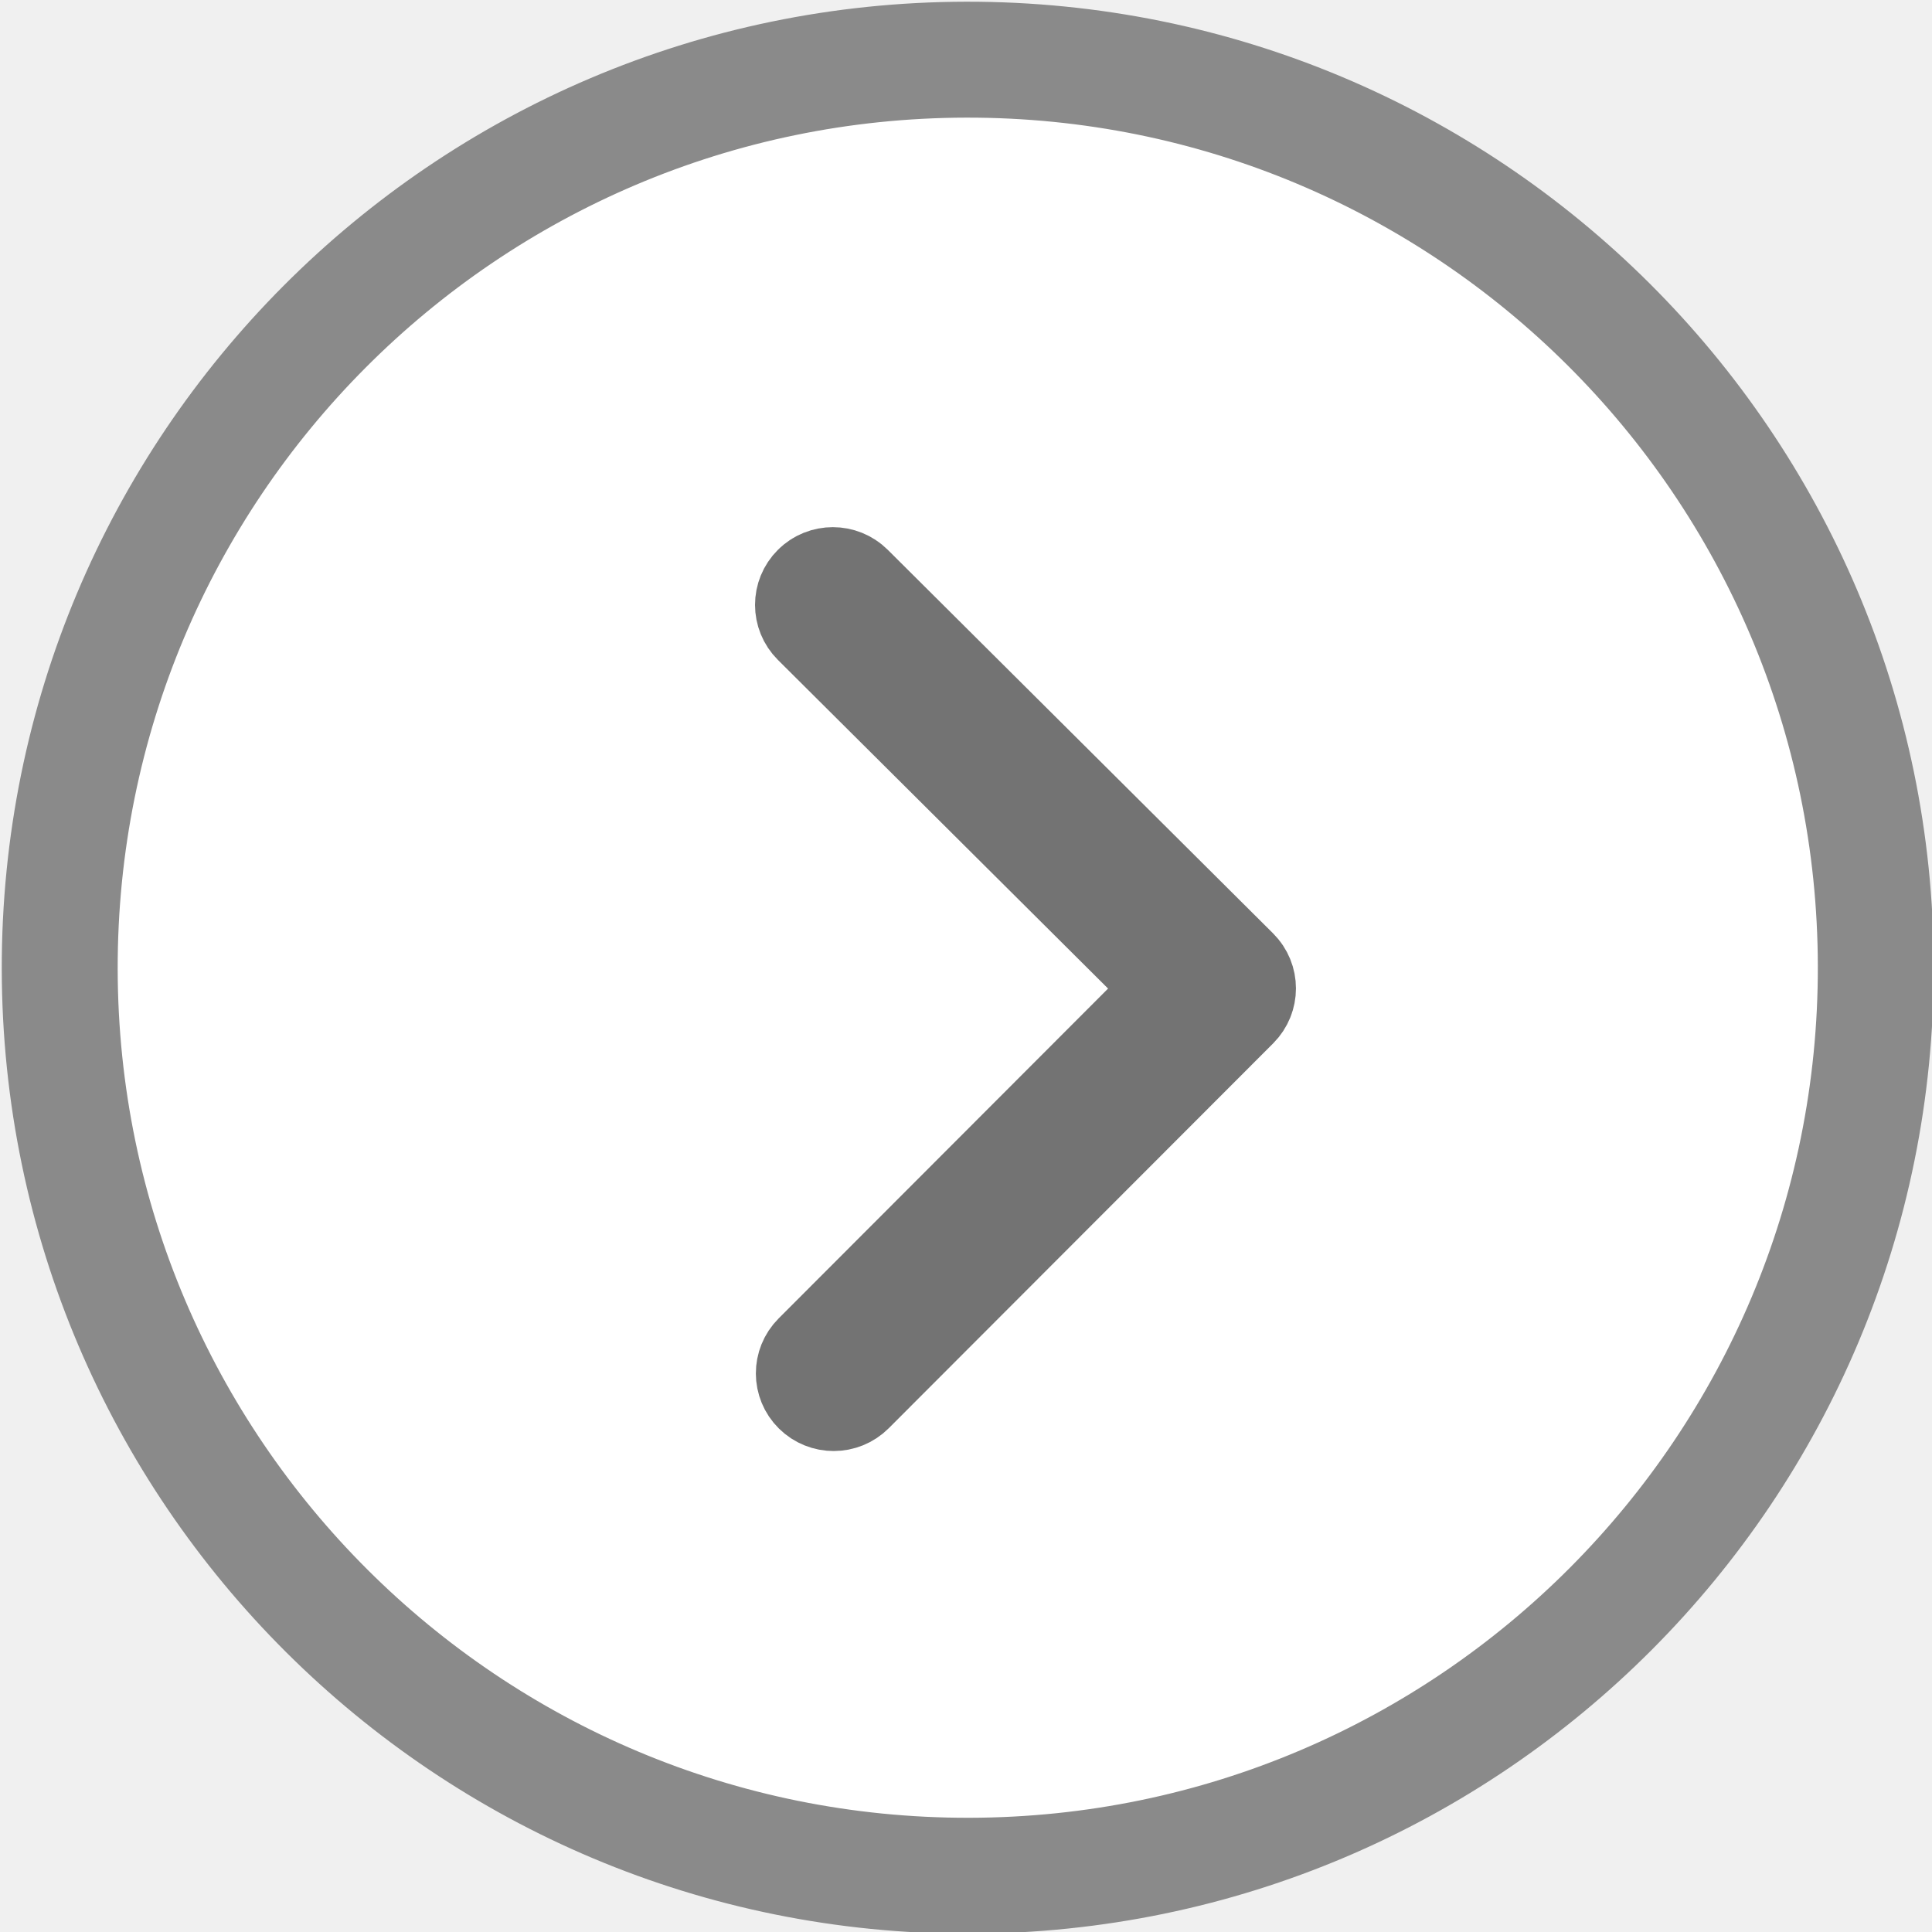
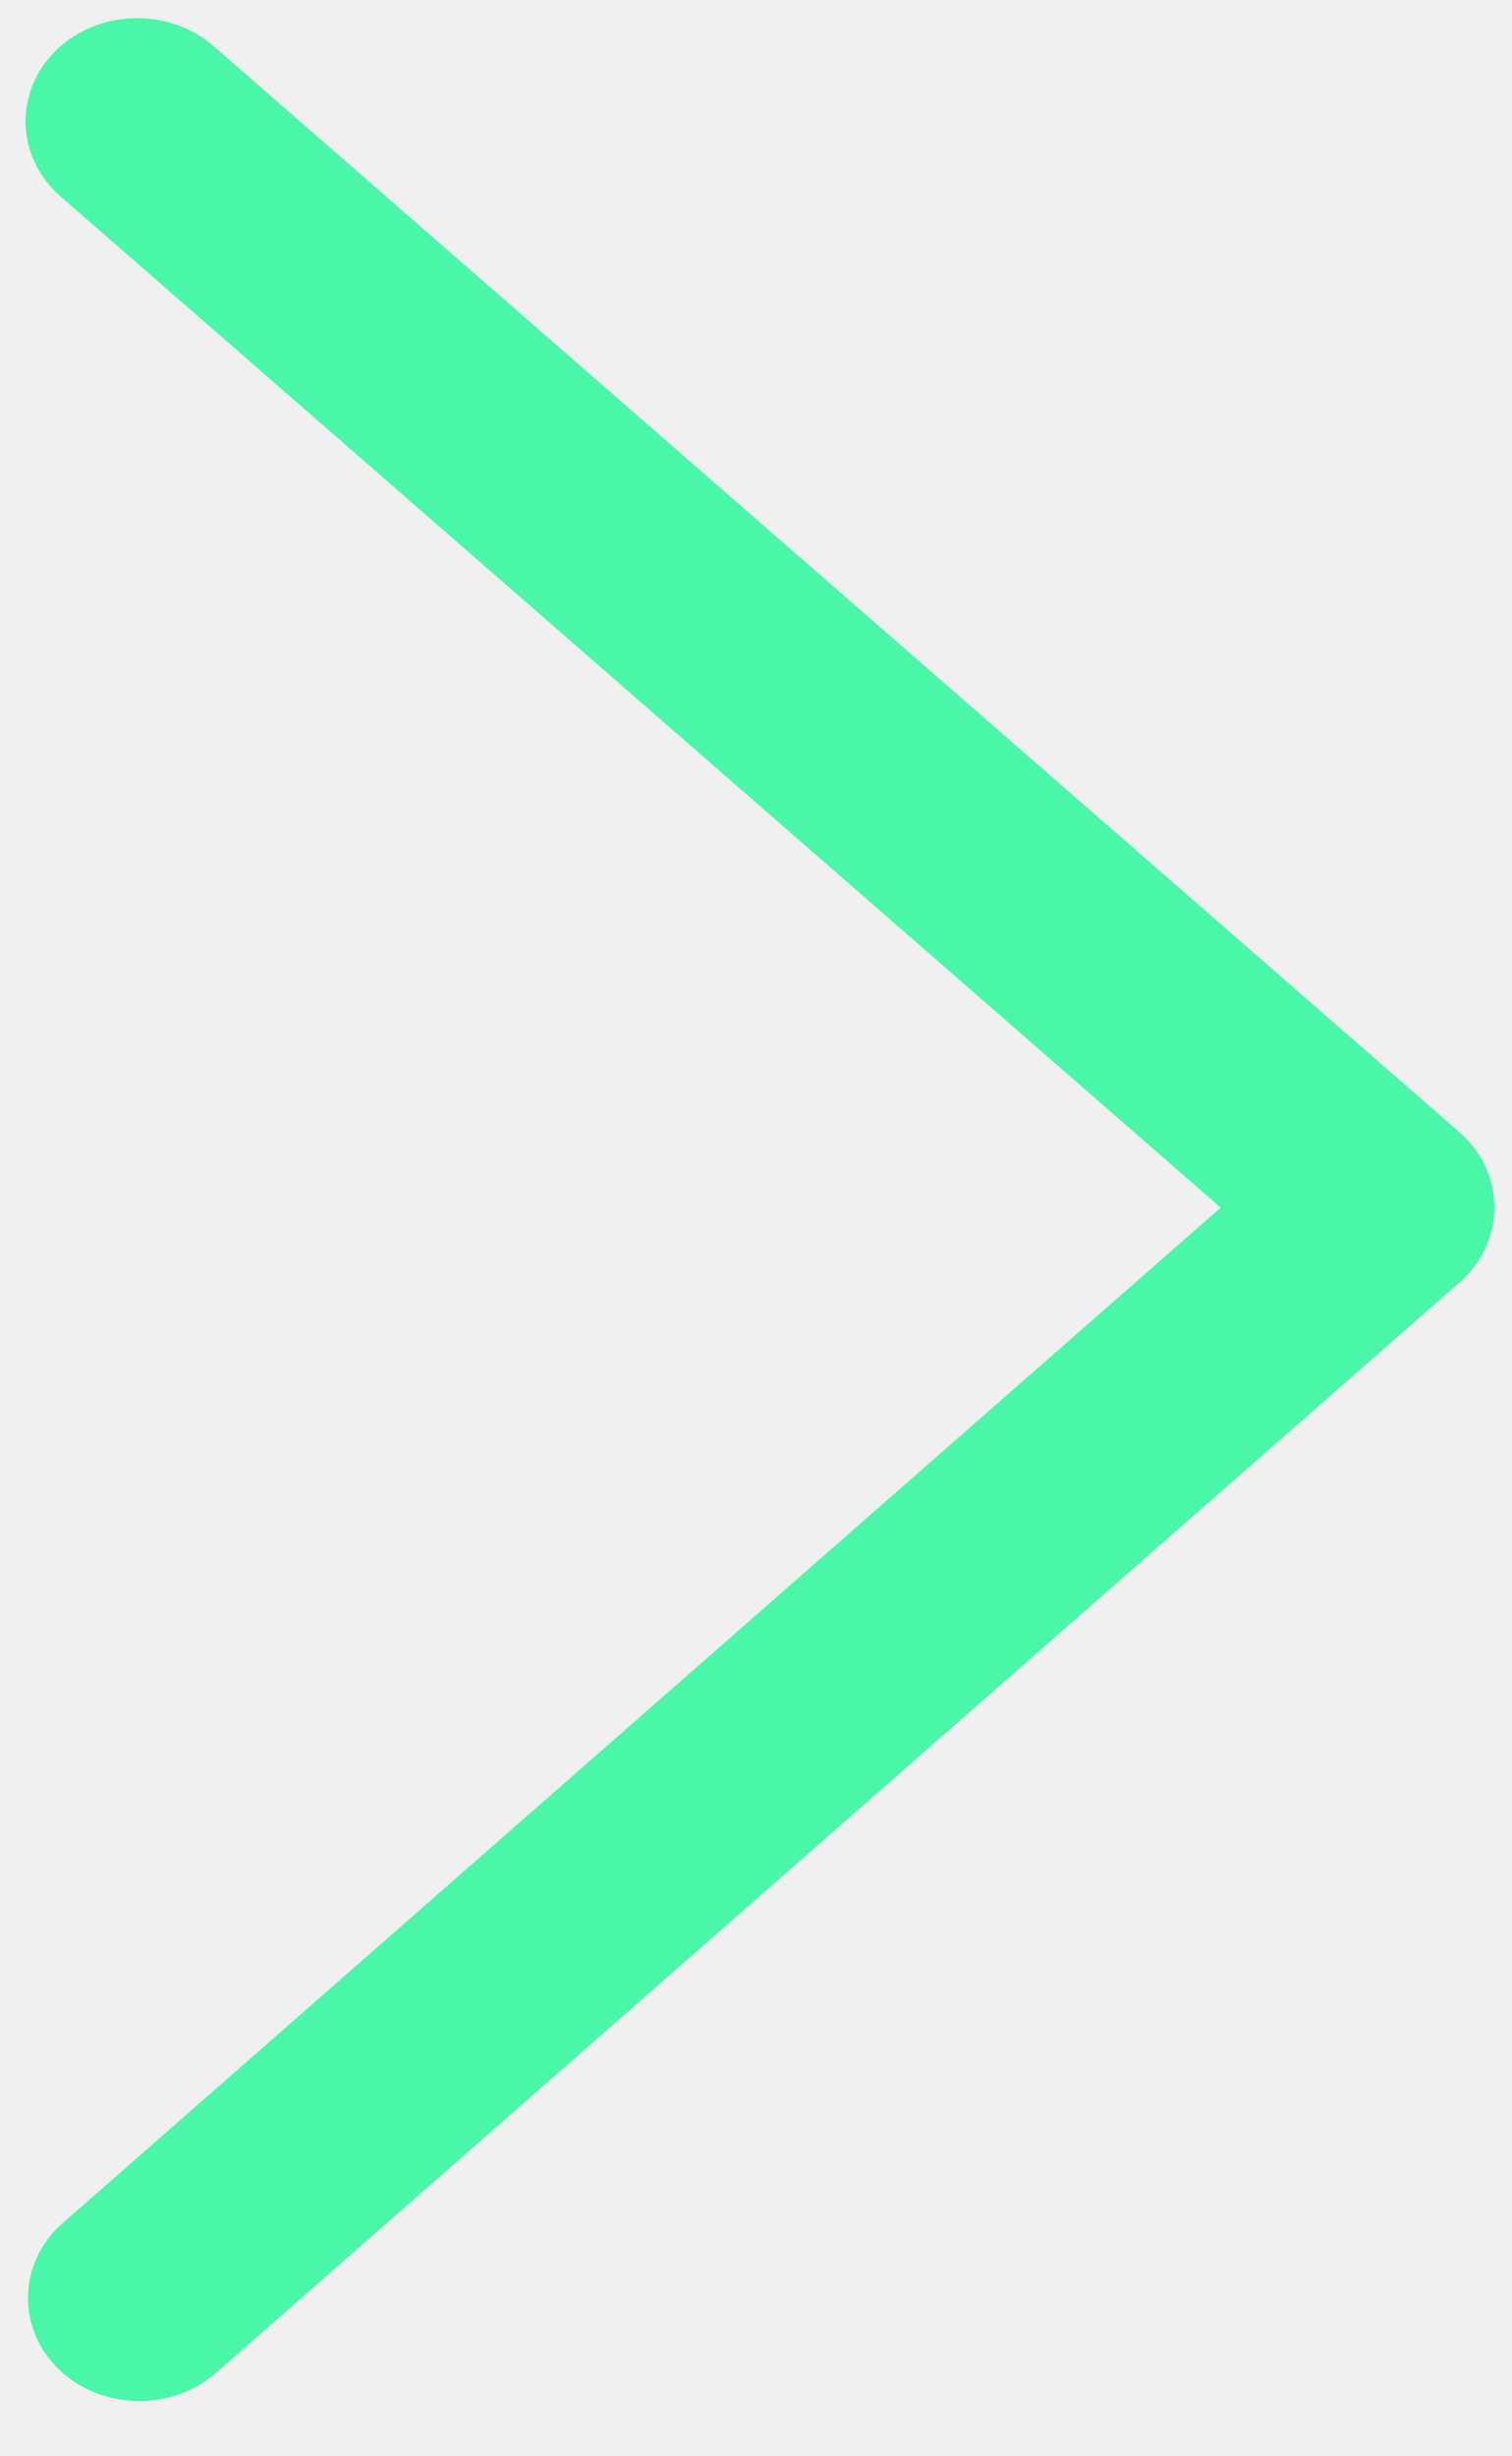
- <svg xmlns="http://www.w3.org/2000/svg" width="50" height="50" viewBox="0 0 50 50" fill="none">
-   <circle cx="25.045" cy="25.045" r="23.5" transform="rotate(179.898 25.0453 25.0446)" fill="white" stroke="#8A8A8A" stroke-width="3" />
-   <path fill-rule="evenodd" clip-rule="evenodd" d="M21.213 35.904C21.012 35.706 21.011 35.382 21.211 35.182L30.8 25.581L21.19 16.015C20.99 15.816 20.99 15.492 21.191 15.292C21.391 15.093 21.716 15.093 21.917 15.292L31.889 25.219C32.089 25.418 32.089 25.74 31.89 25.94L21.94 35.902C21.74 36.102 21.414 36.103 21.213 35.904Z" stroke="#737373" stroke-width="3" stroke-miterlimit="10" stroke-linecap="round" stroke-linejoin="round" />
+ <svg xmlns="http://www.w3.org/2000/svg" width="24" height="39" viewBox="0 0 24 39" fill="none">
+   <path fill-rule="evenodd" clip-rule="evenodd" d="M1.495 37.121C1.096 36.776 1.094 36.213 1.491 35.865L20.522 19.175L1.454 2.554C1.056 2.207 1.057 1.645 1.455 1.298C1.854 0.951 2.499 0.951 2.897 1.297L22.682 18.545C23.079 18.891 23.079 19.451 22.683 19.799L2.936 37.116C2.539 37.465 1.894 37.467 1.495 37.121Z" fill="#4AF6A7" stroke="#4AF6A7" stroke-width="1.5" stroke-miterlimit="10" stroke-linecap="round" stroke-linejoin="round" />
</svg>
